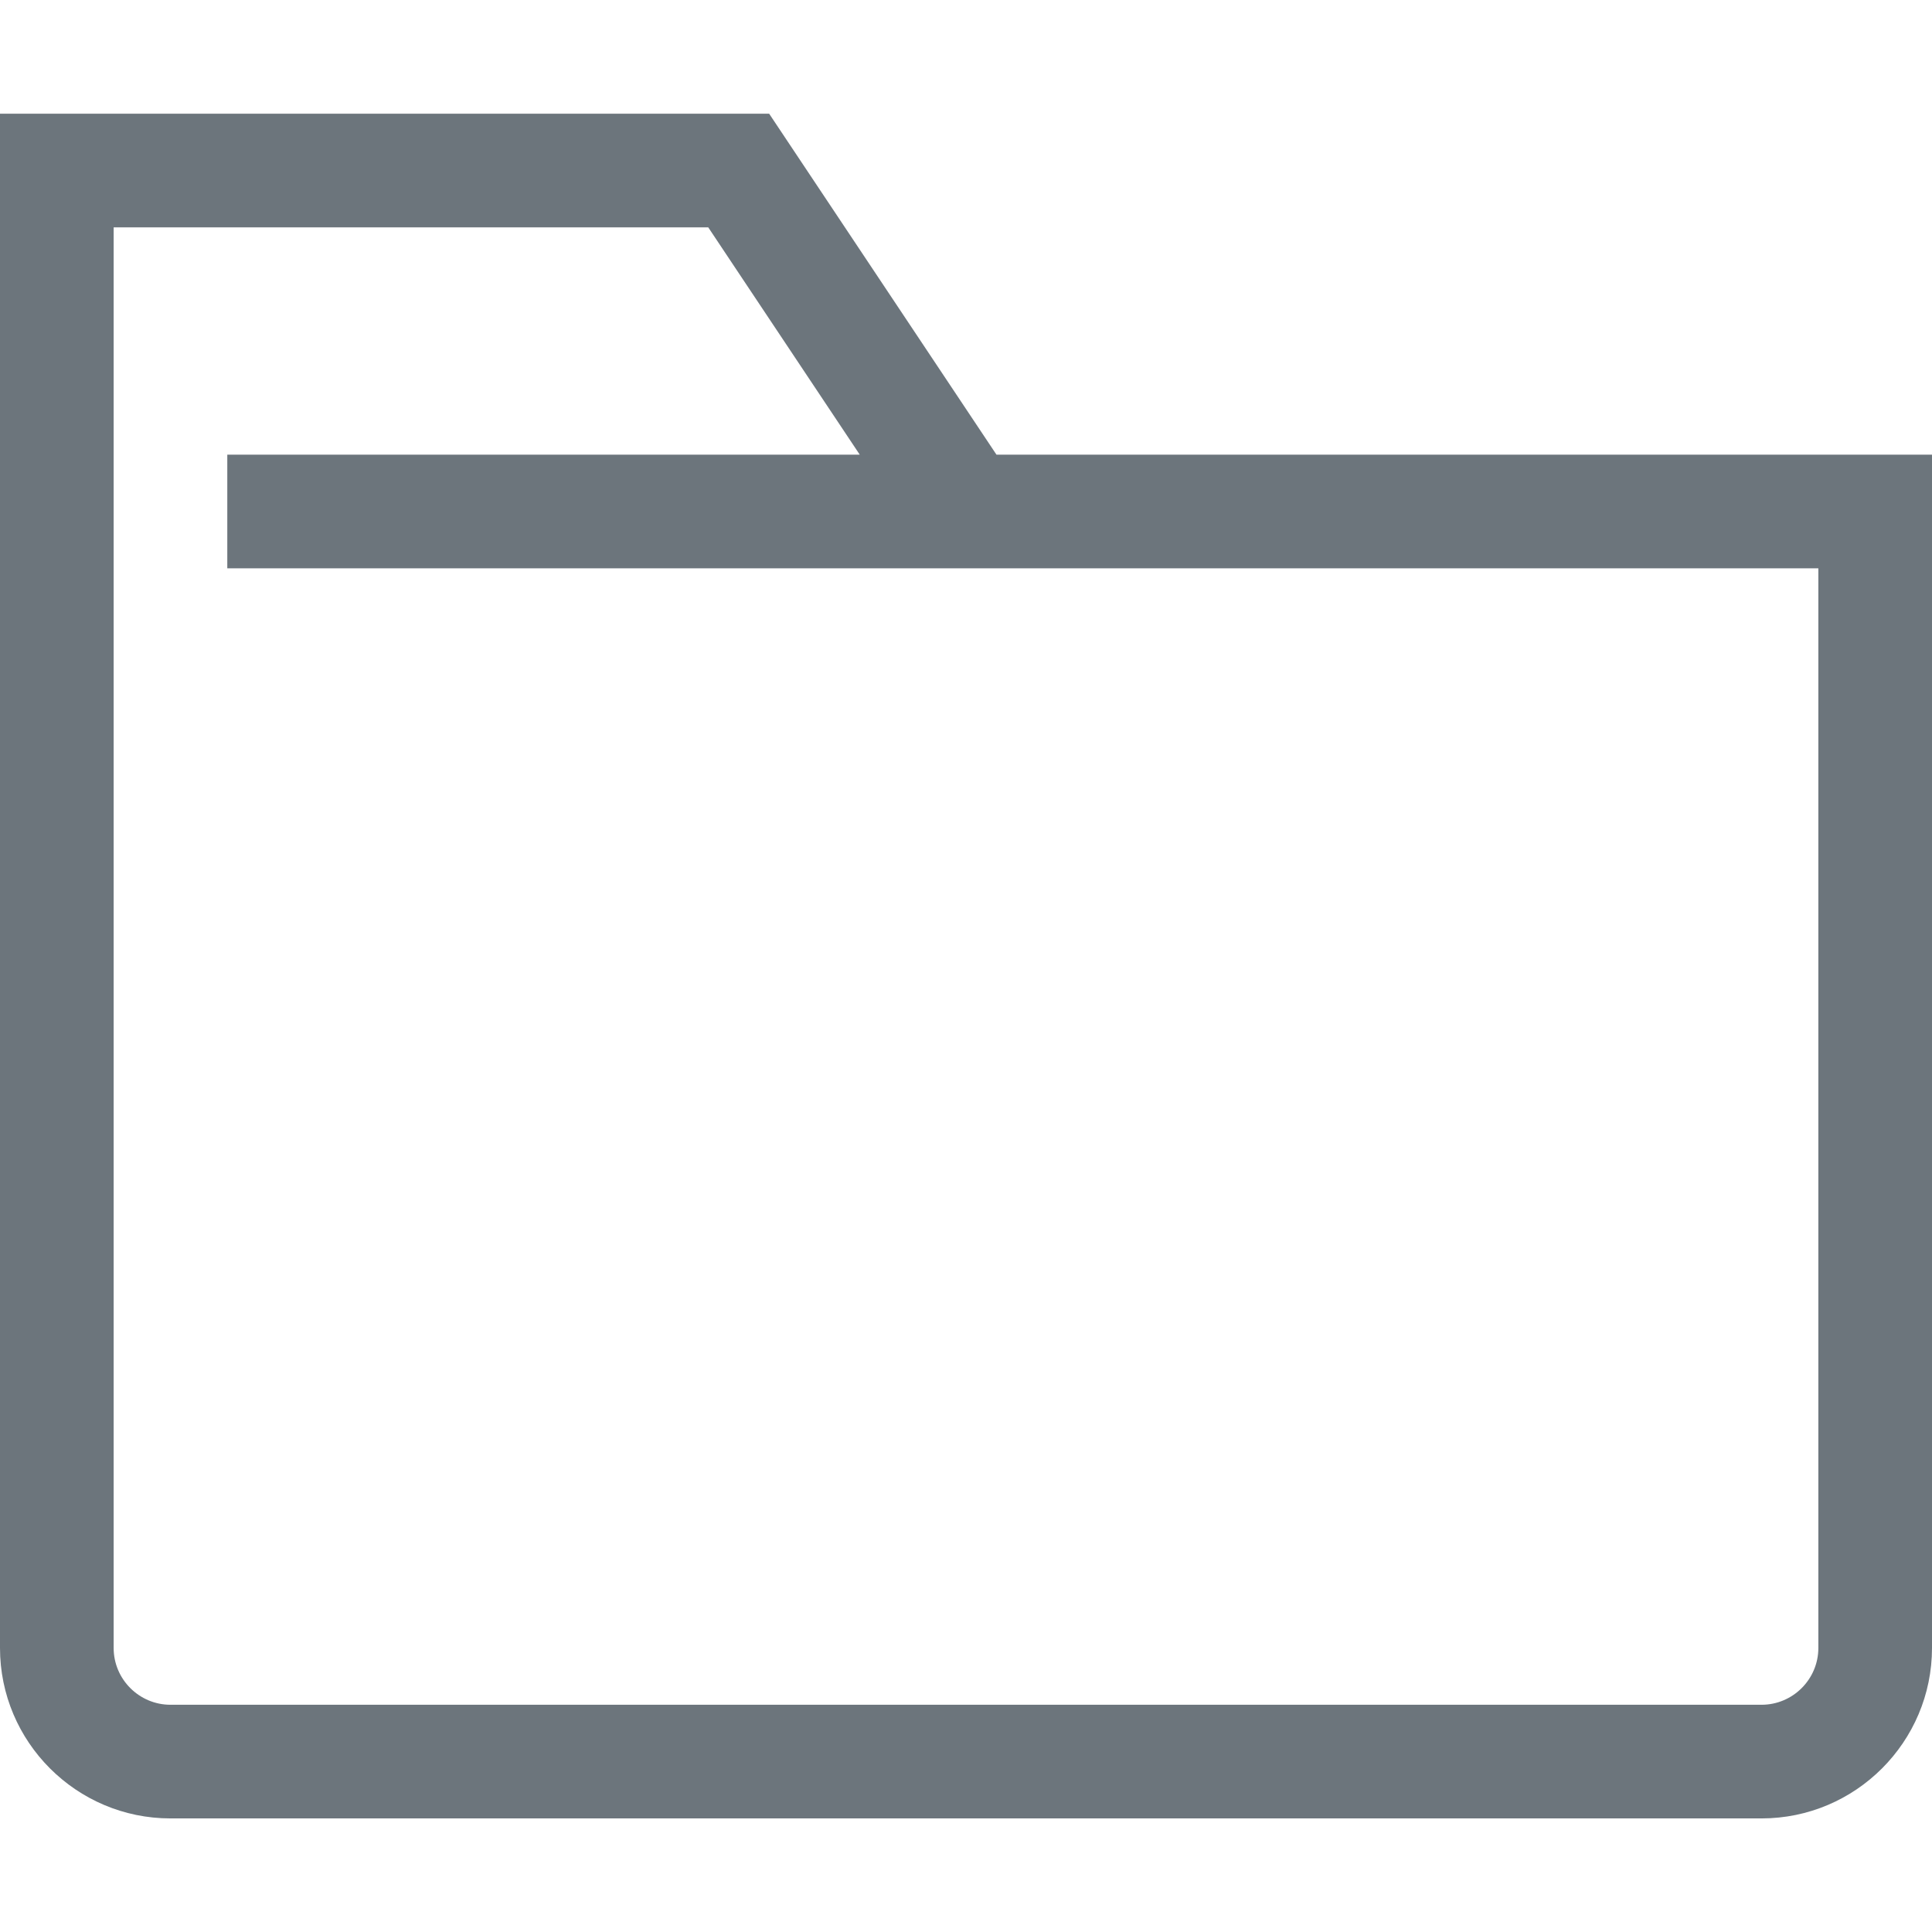
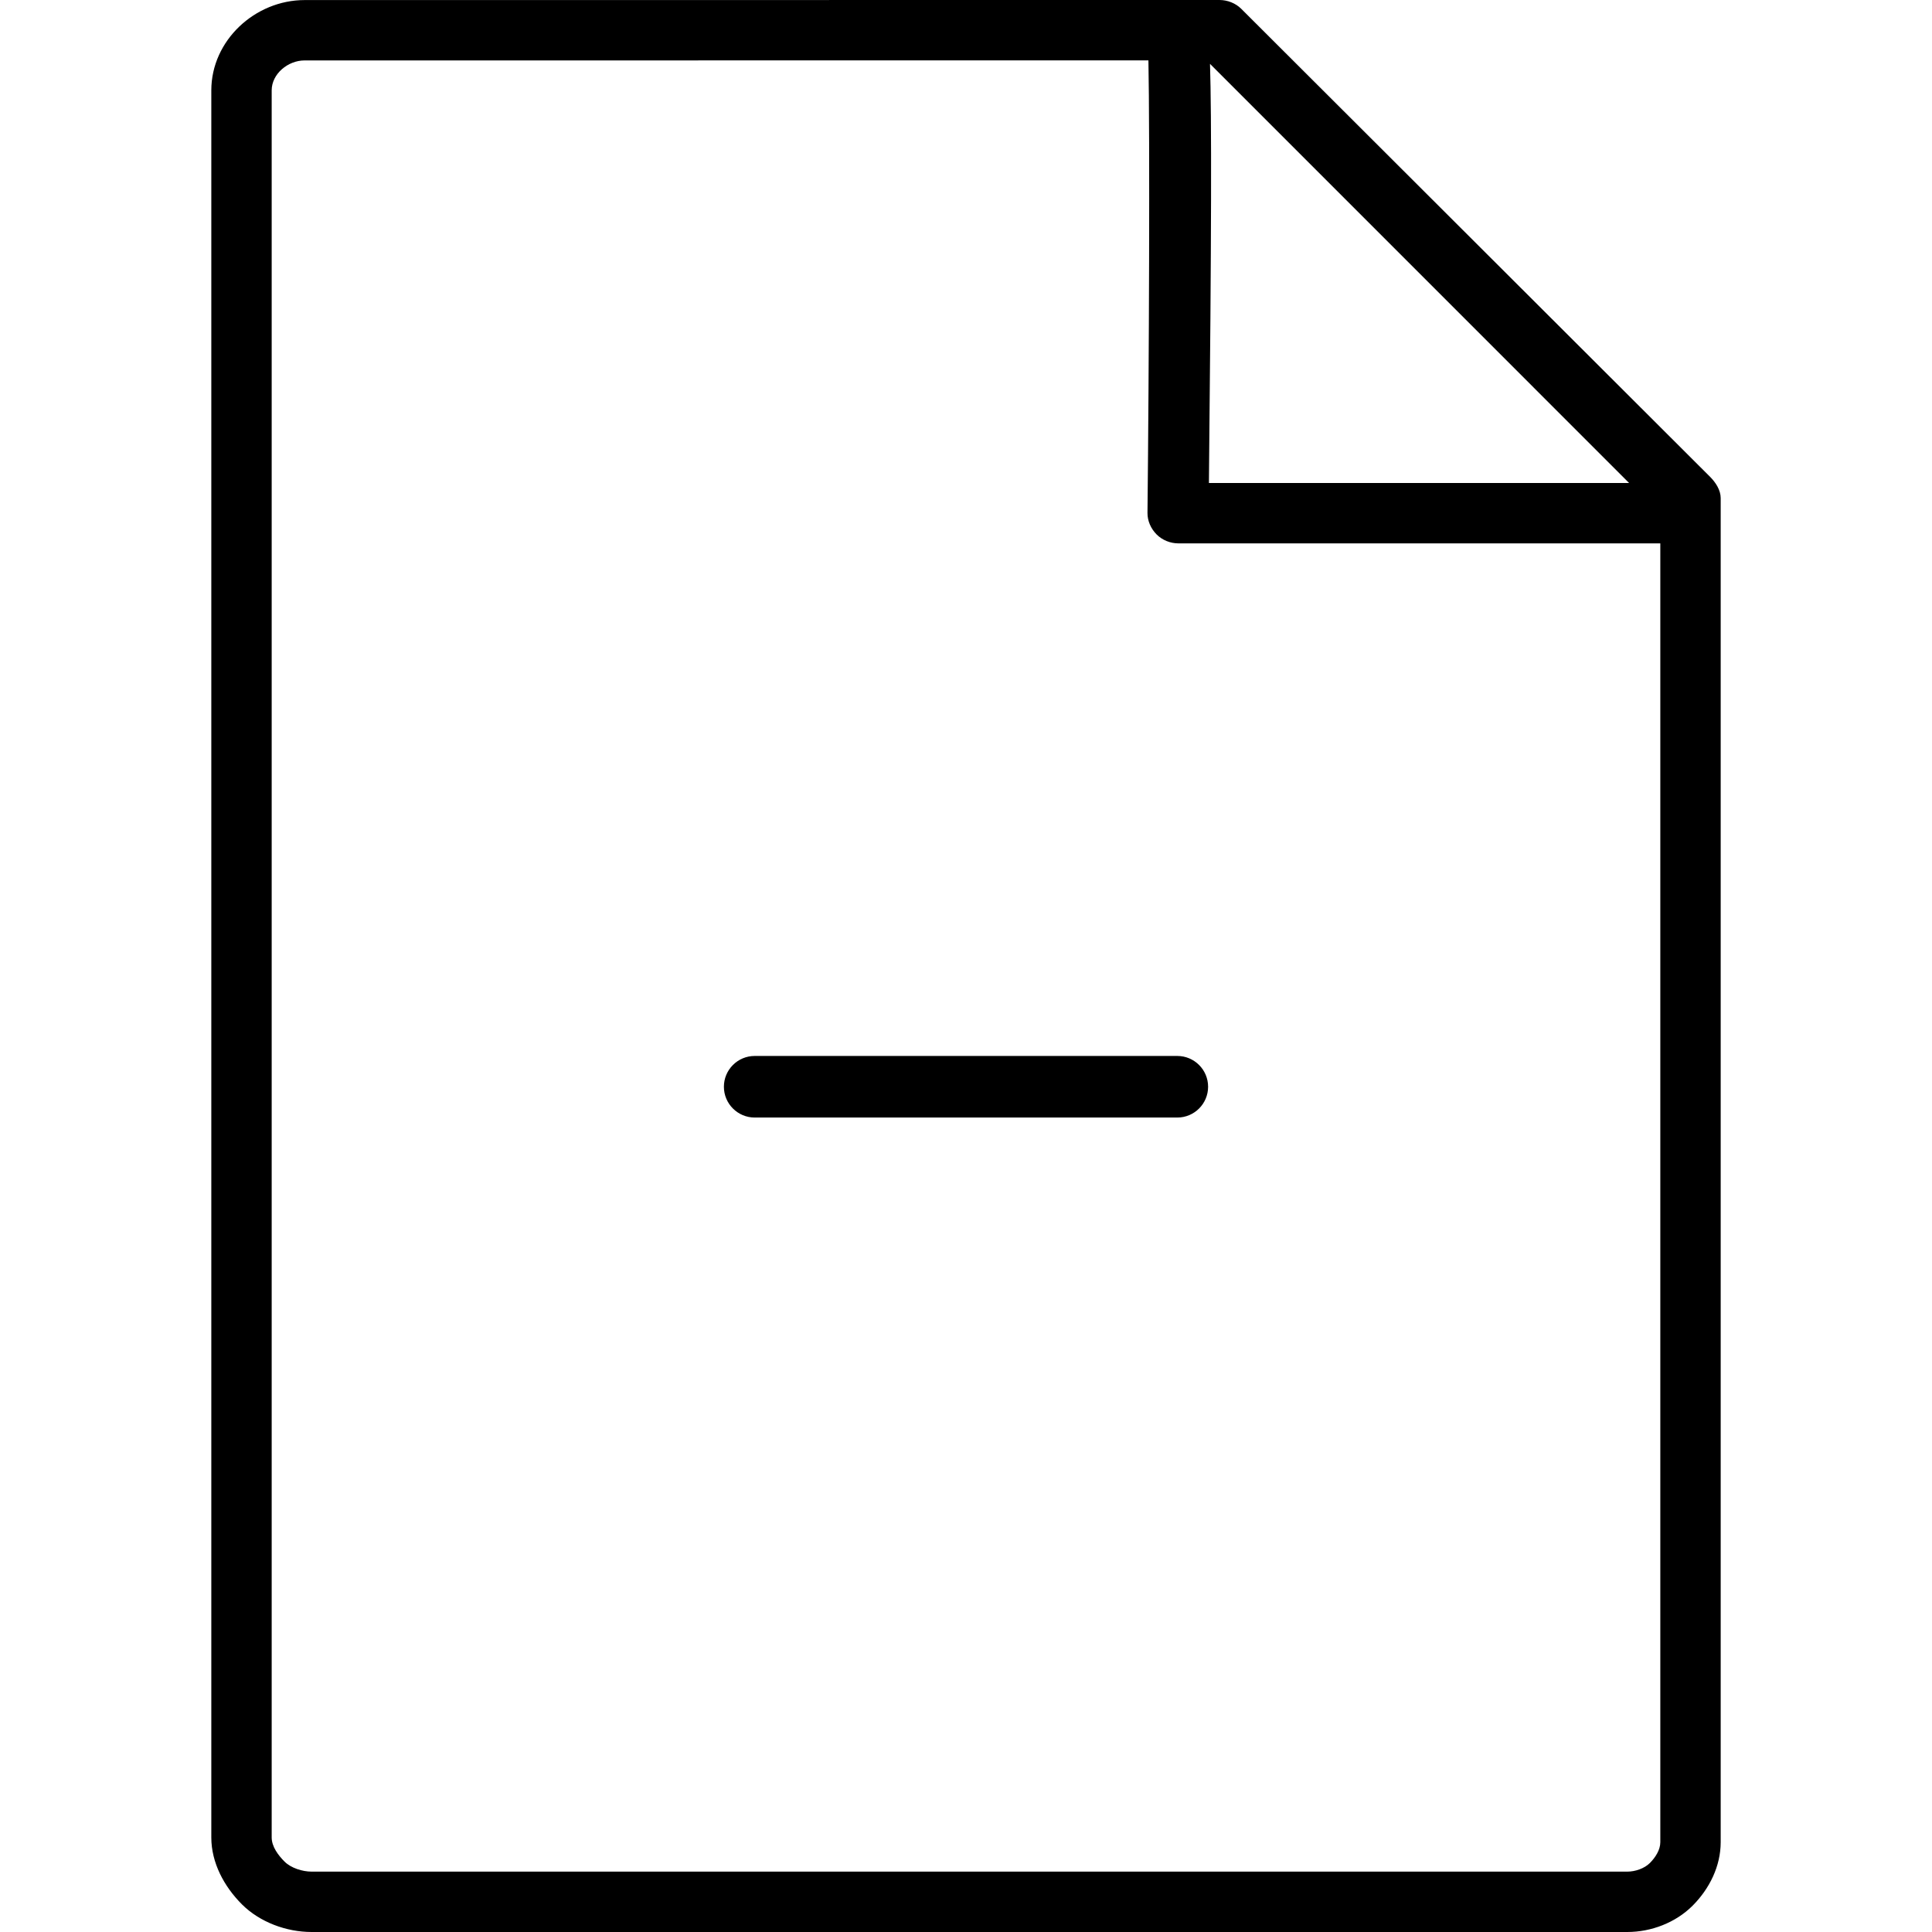
- <svg xmlns="http://www.w3.org/2000/svg" name="IconFolder" viewBox="0 0 1920 1920" rotate="0" aria-hidden="true" role="presentation" focusable="false" class="esvoZ_bGBk esvoZ_drOs esvoZ_eXrk cGqzL_bGBk cGqzL_dIzR cGqzL_owrh" style="width: 1em; height: 1em;" width="1920" height="1920">
-   <g role="presentation" fill="#6C757C">
-     <path d="M1807.059,1637.706 C1807.059,1668.878 1781.647,1694.176 1750.588,1694.176 L169.412,1694.176 C138.353,1694.176 112.941,1668.878 112.941,1637.706 L112.941,225.941 L703.849,225.941 L854.4,451.824 L225.882,451.824 L225.882,564.765 L1807.059,564.765 L1807.059,1637.706 Z M990.268,451.824 L764.386,113 L-5.68434189e-14,113 L-5.68434189e-14,1637.706 C-5.68434189e-14,1731.108 76.009,1807.118 169.412,1807.118 L1750.588,1807.118 C1843.991,1807.118 1920,1731.108 1920,1637.706 L1920,451.824 L990.268,451.824 Z" fill-rule="evenodd" stroke="none" stroke-width="1" fill="#6C757C" />
+ <svg xmlns="http://www.w3.org/2000/svg" version="1.1" id="Layer_1" x="0px" y="0px" viewBox="0 0 64 64" enable-background="new 0 0 64 64" xml:space="preserve">
+   <g id="Minus-file">
+     <path d="M25,34.98c-0.562,0-1.02,0.457-1.02,1.02S24.438,37.02,25,37.02h14   c0.562,0,1.02-0.457,1.02-1.02S39.562,34.98,39,34.98H25z" />
+     <path d="M56.648,15.795L41.119,0.293C40.931,0.105,40.662,0,40.397,0L10.093,0.002   c-1.649,0-3.093,1.342-3.093,2.991v57.875c0,0.836,0.421,1.622,1.013,2.215   C8.605,63.674,9.486,64,10.322,64H53.906c0.795,0,1.601-0.31,2.164-0.872   C56.631,62.565,57,61.818,57,61.024V16.501C57,16.236,56.835,15.982,56.648,15.795z    M40.083,2.115L53.966,16H40.047C40.133,7.652,40.137,3.88,40.083,2.115z M55,61.024   c0,0.257-0.164,0.508-0.345,0.69C54.471,61.898,54.167,62,53.906,62H10.322   c-0.302,0-0.682-0.118-0.895-0.331c-0.214-0.214-0.427-0.499-0.427-0.801V2.993   c0-0.546,0.54-0.991,1.086-0.991L38.043,2c0.049,2.522,0.021,10.092-0.031,14.989   c-0.003,0.267,0.113,0.524,0.301,0.714C38.501,17.893,38.769,18,39.036,18H55V61.024z" />
  </g>
+   <g>
+ </g>
+   <g>
+ </g>
+   <g>
+ </g>
+   <g>
+ </g>
+   <g>
+ </g>
+   <g>
+ </g>
+   <g>
+ </g>
+   <g>
+ </g>
+   <g>
+ </g>
+   <g>
+ </g>
+   <g>
+ </g>
+   <g>
+ </g>
+   <g>
+ </g>
+   <g>
+ </g>
+   <g>
+ </g>
</svg>
